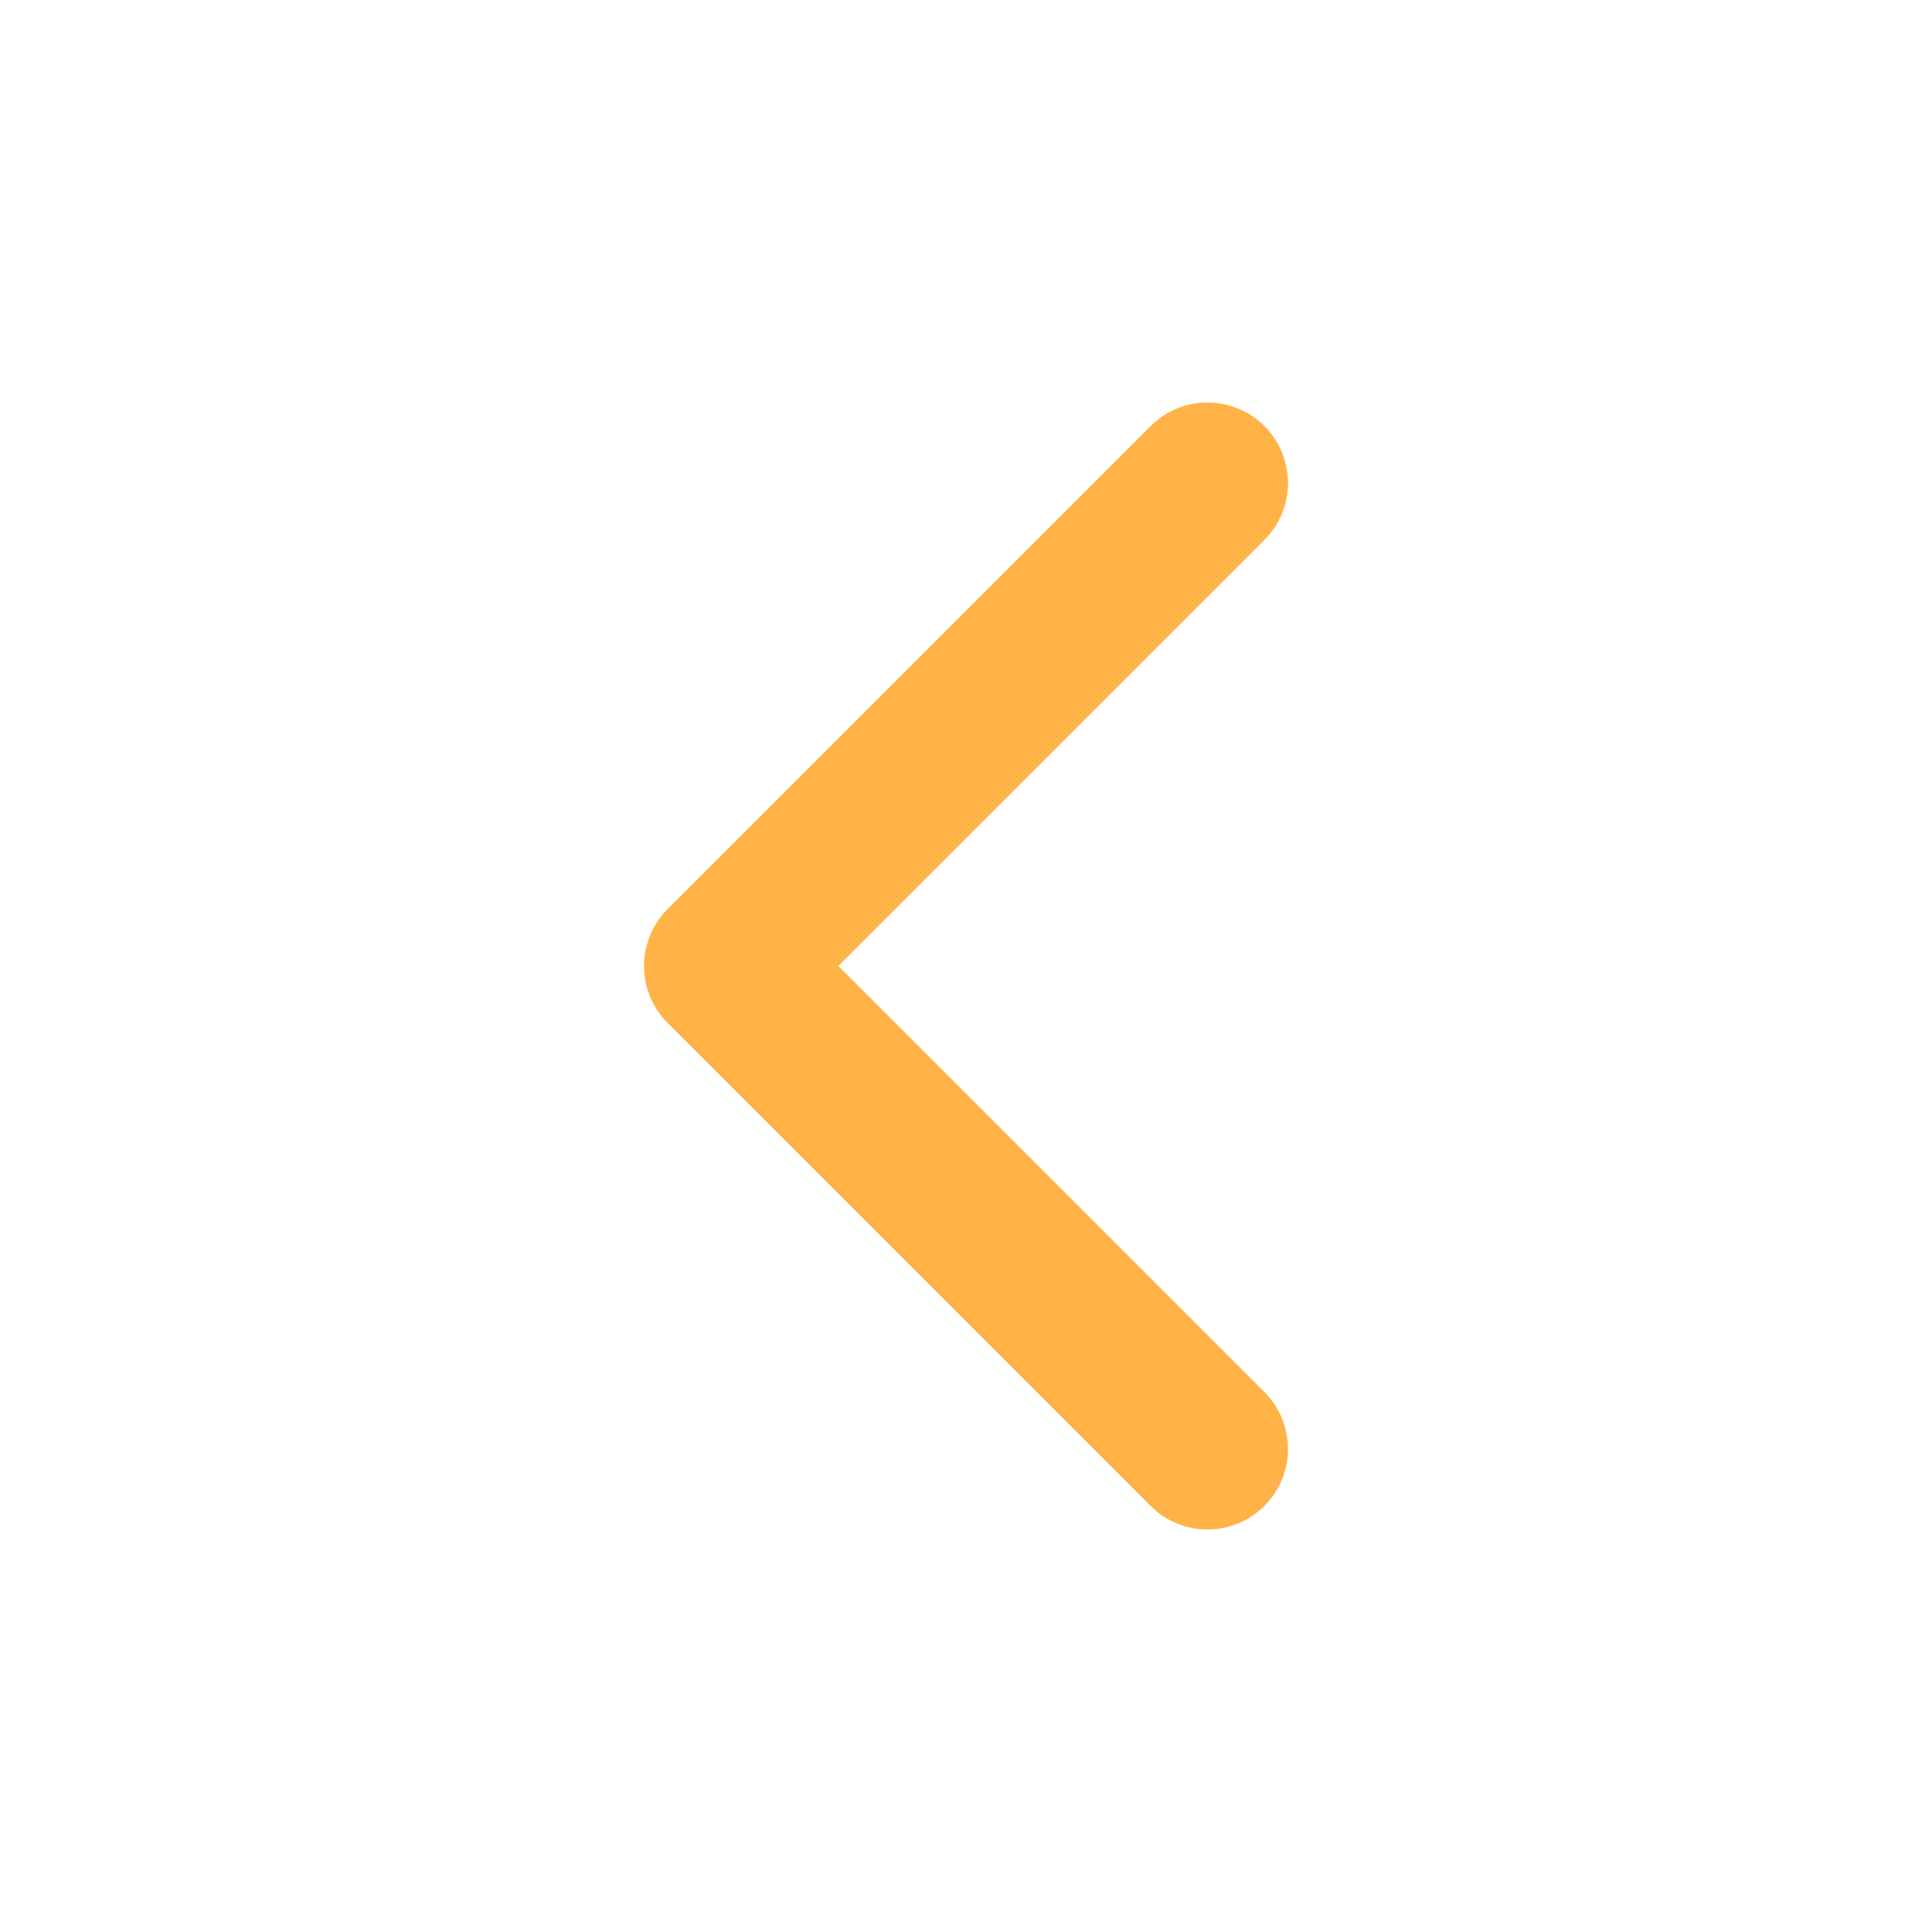
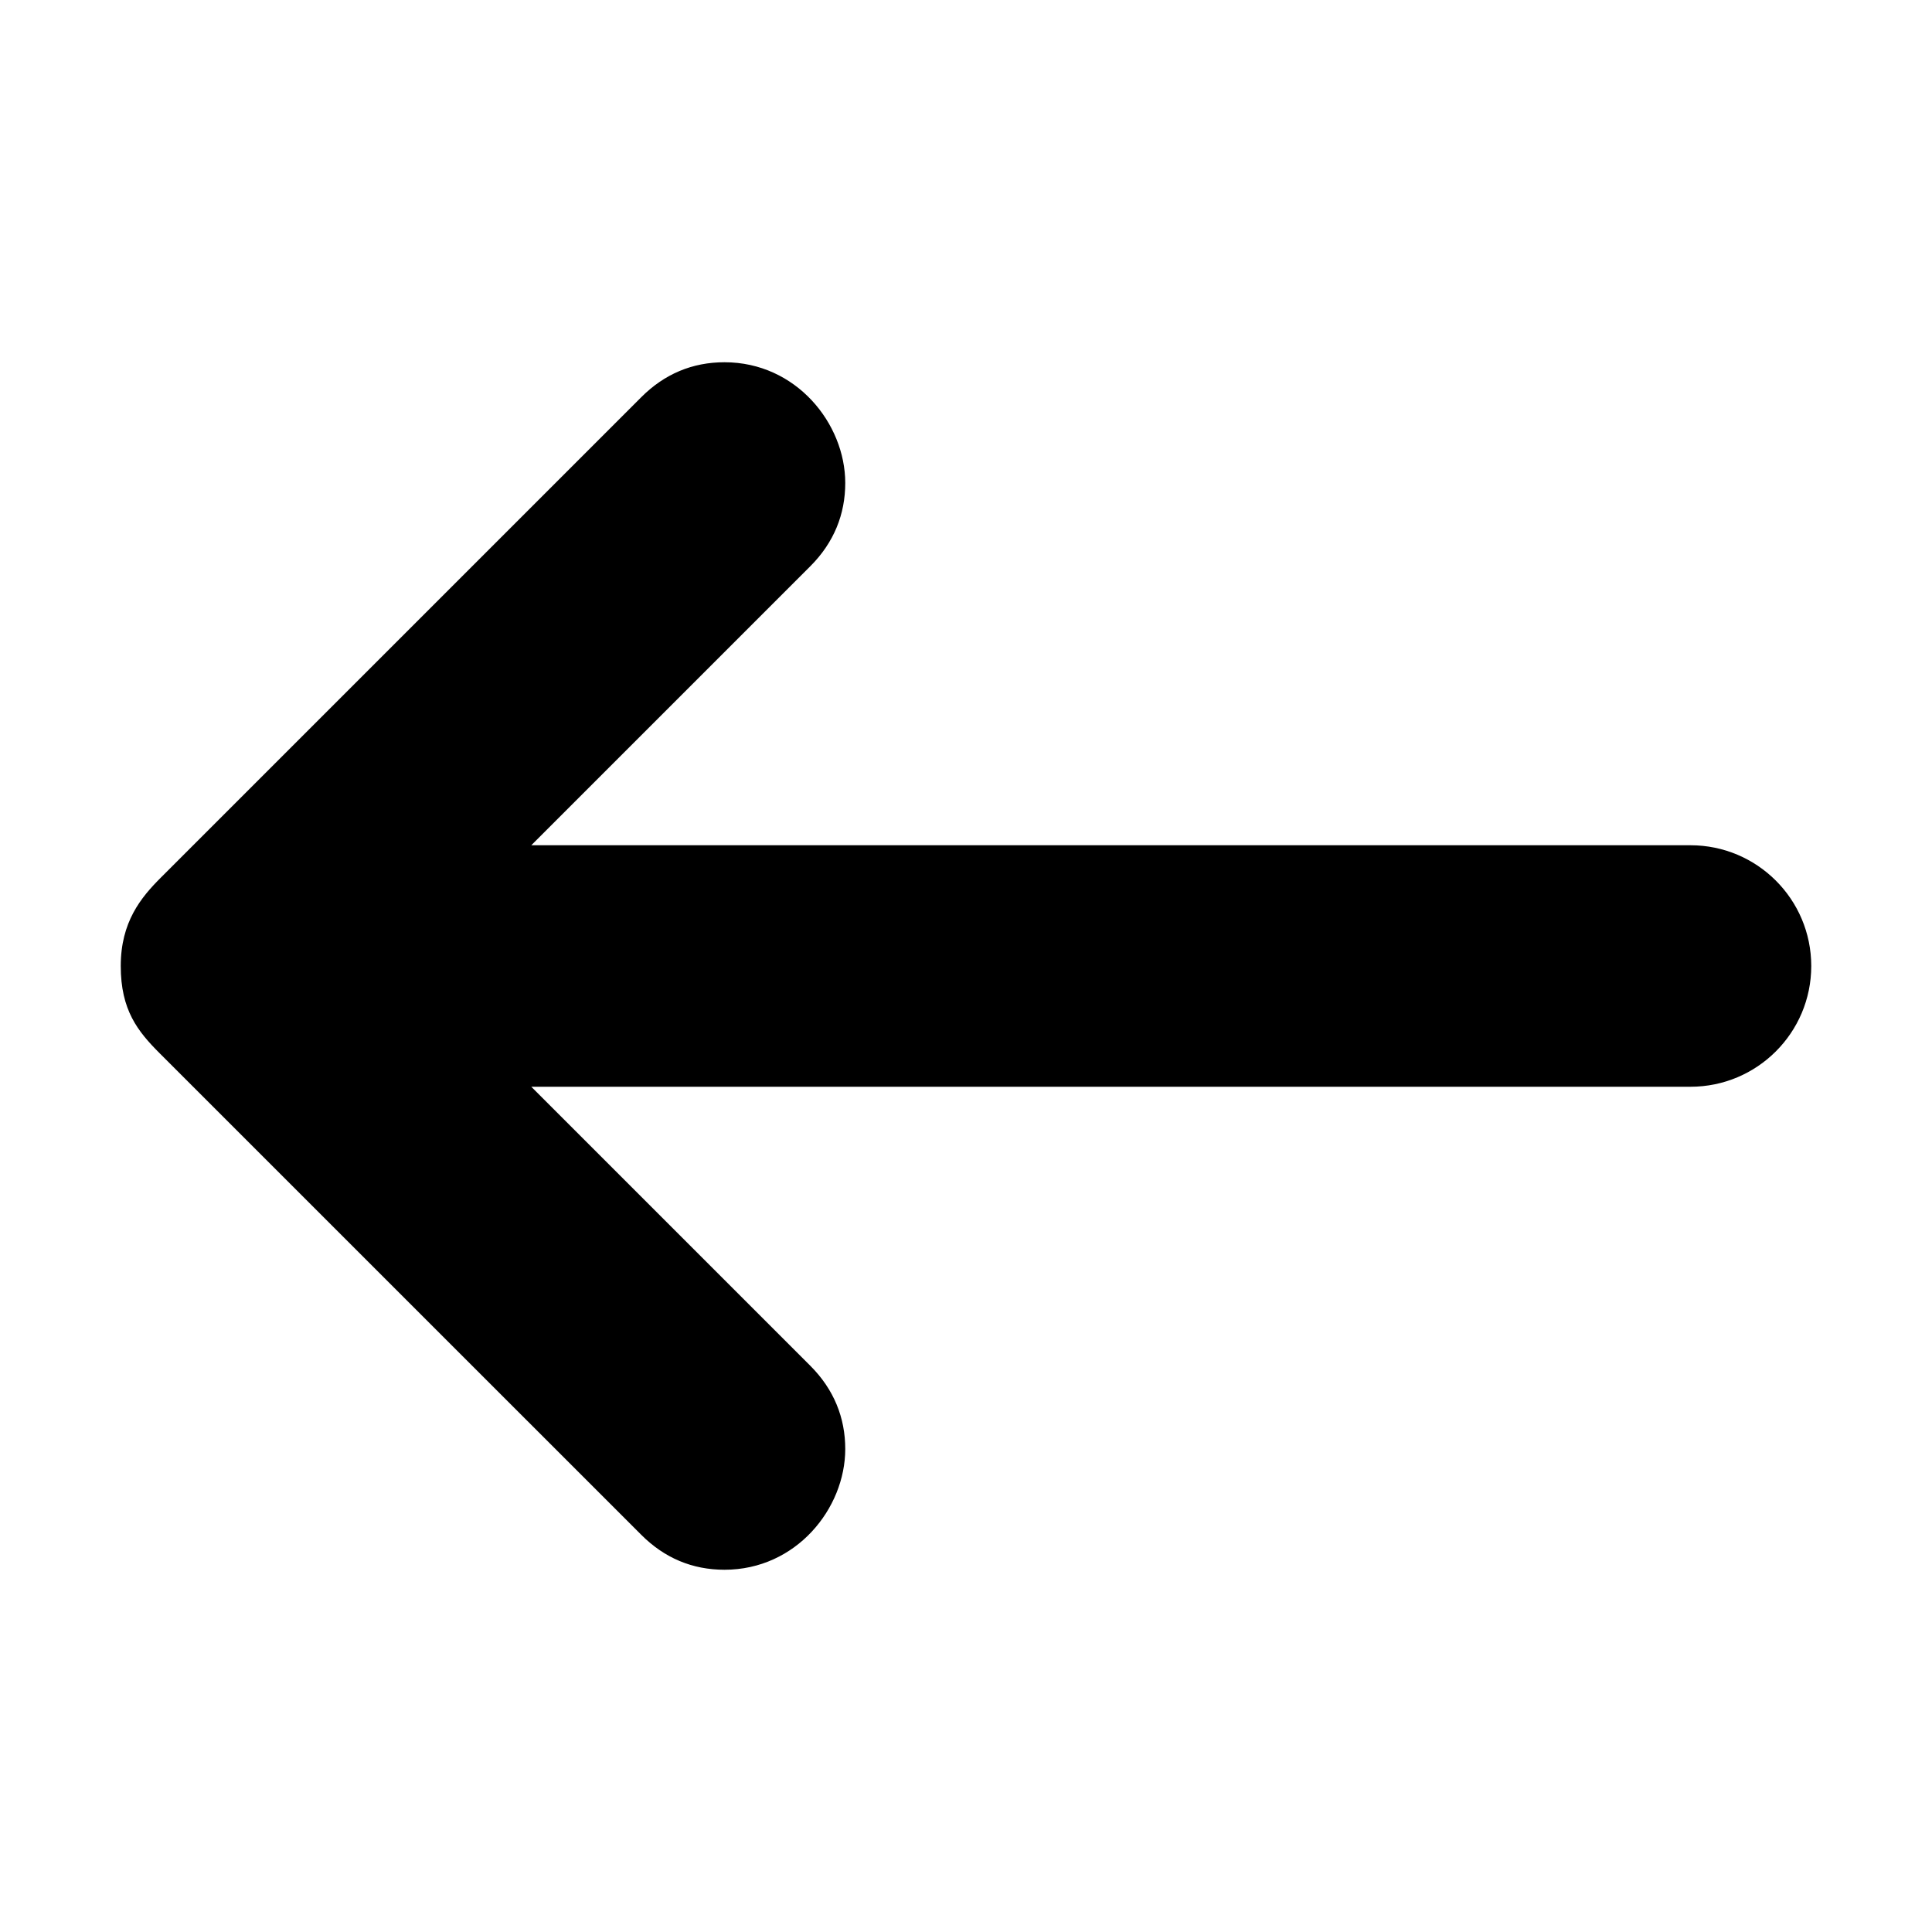
- <svg xmlns="http://www.w3.org/2000/svg" width="24" height="24" viewBox="0 0 24 24" fill="none" stroke="#FFB347" stroke-width="2" stroke-linecap="round" stroke-linejoin="round">
-   <path d="M15 18l-6-6l6-6" />
+ <svg xmlns="http://www.w3.org/2000/svg" height="32px" id="Layer_1" style="enable-background:new 0 0 32 32;" version="1.1" viewBox="0 0 32 32" width="32px" xml:space="preserve">
+   <path d="M28,14H8.8l4.62-4.62C13.814,8.986,14,8.516,14,8c0-0.984-0.813-2-2-2c-0.531,0-0.994,0.193-1.38,0.58l-7.958,7.958  C2.334,14.866,2,15.271,2,16s0.279,1.08,0.646,1.447l7.974,7.973C11.006,25.807,11.469,26,12,26c1.188,0,2-1.016,2-2  c0-0.516-0.186-0.986-0.58-1.38L8.8,18H28c1.104,0,2-0.896,2-2S29.104,14,28,14z" />
</svg>
